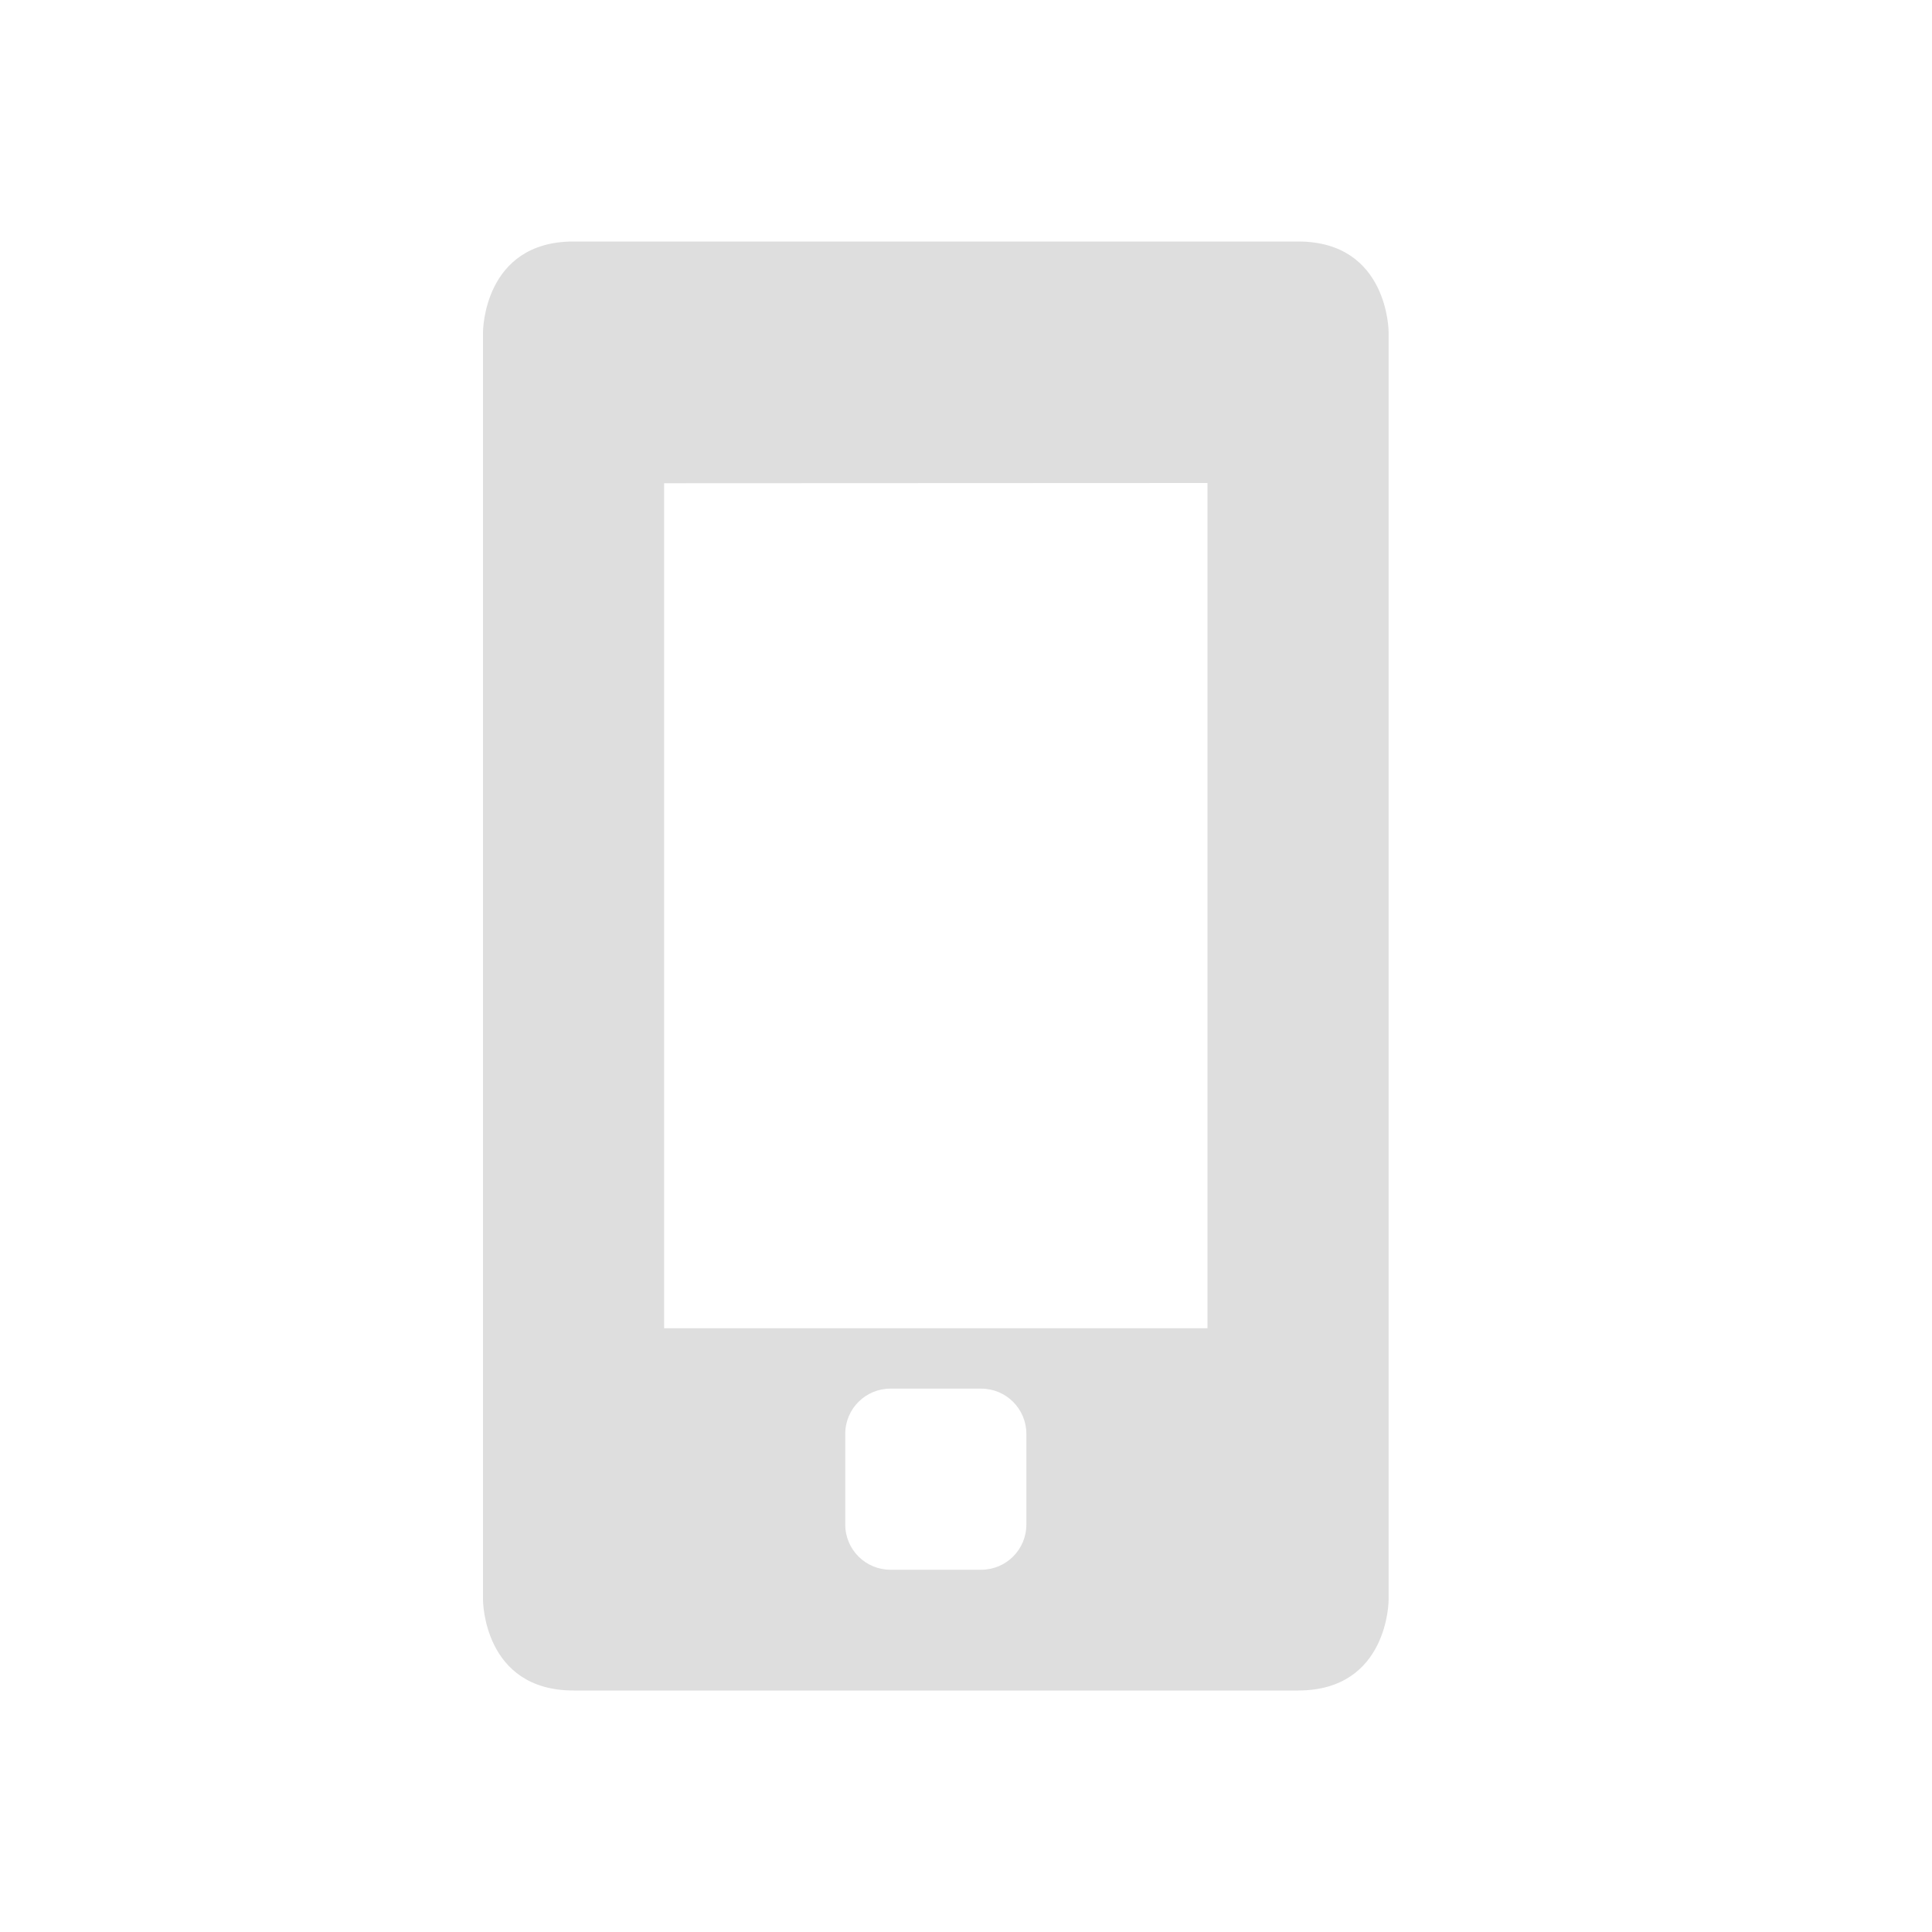
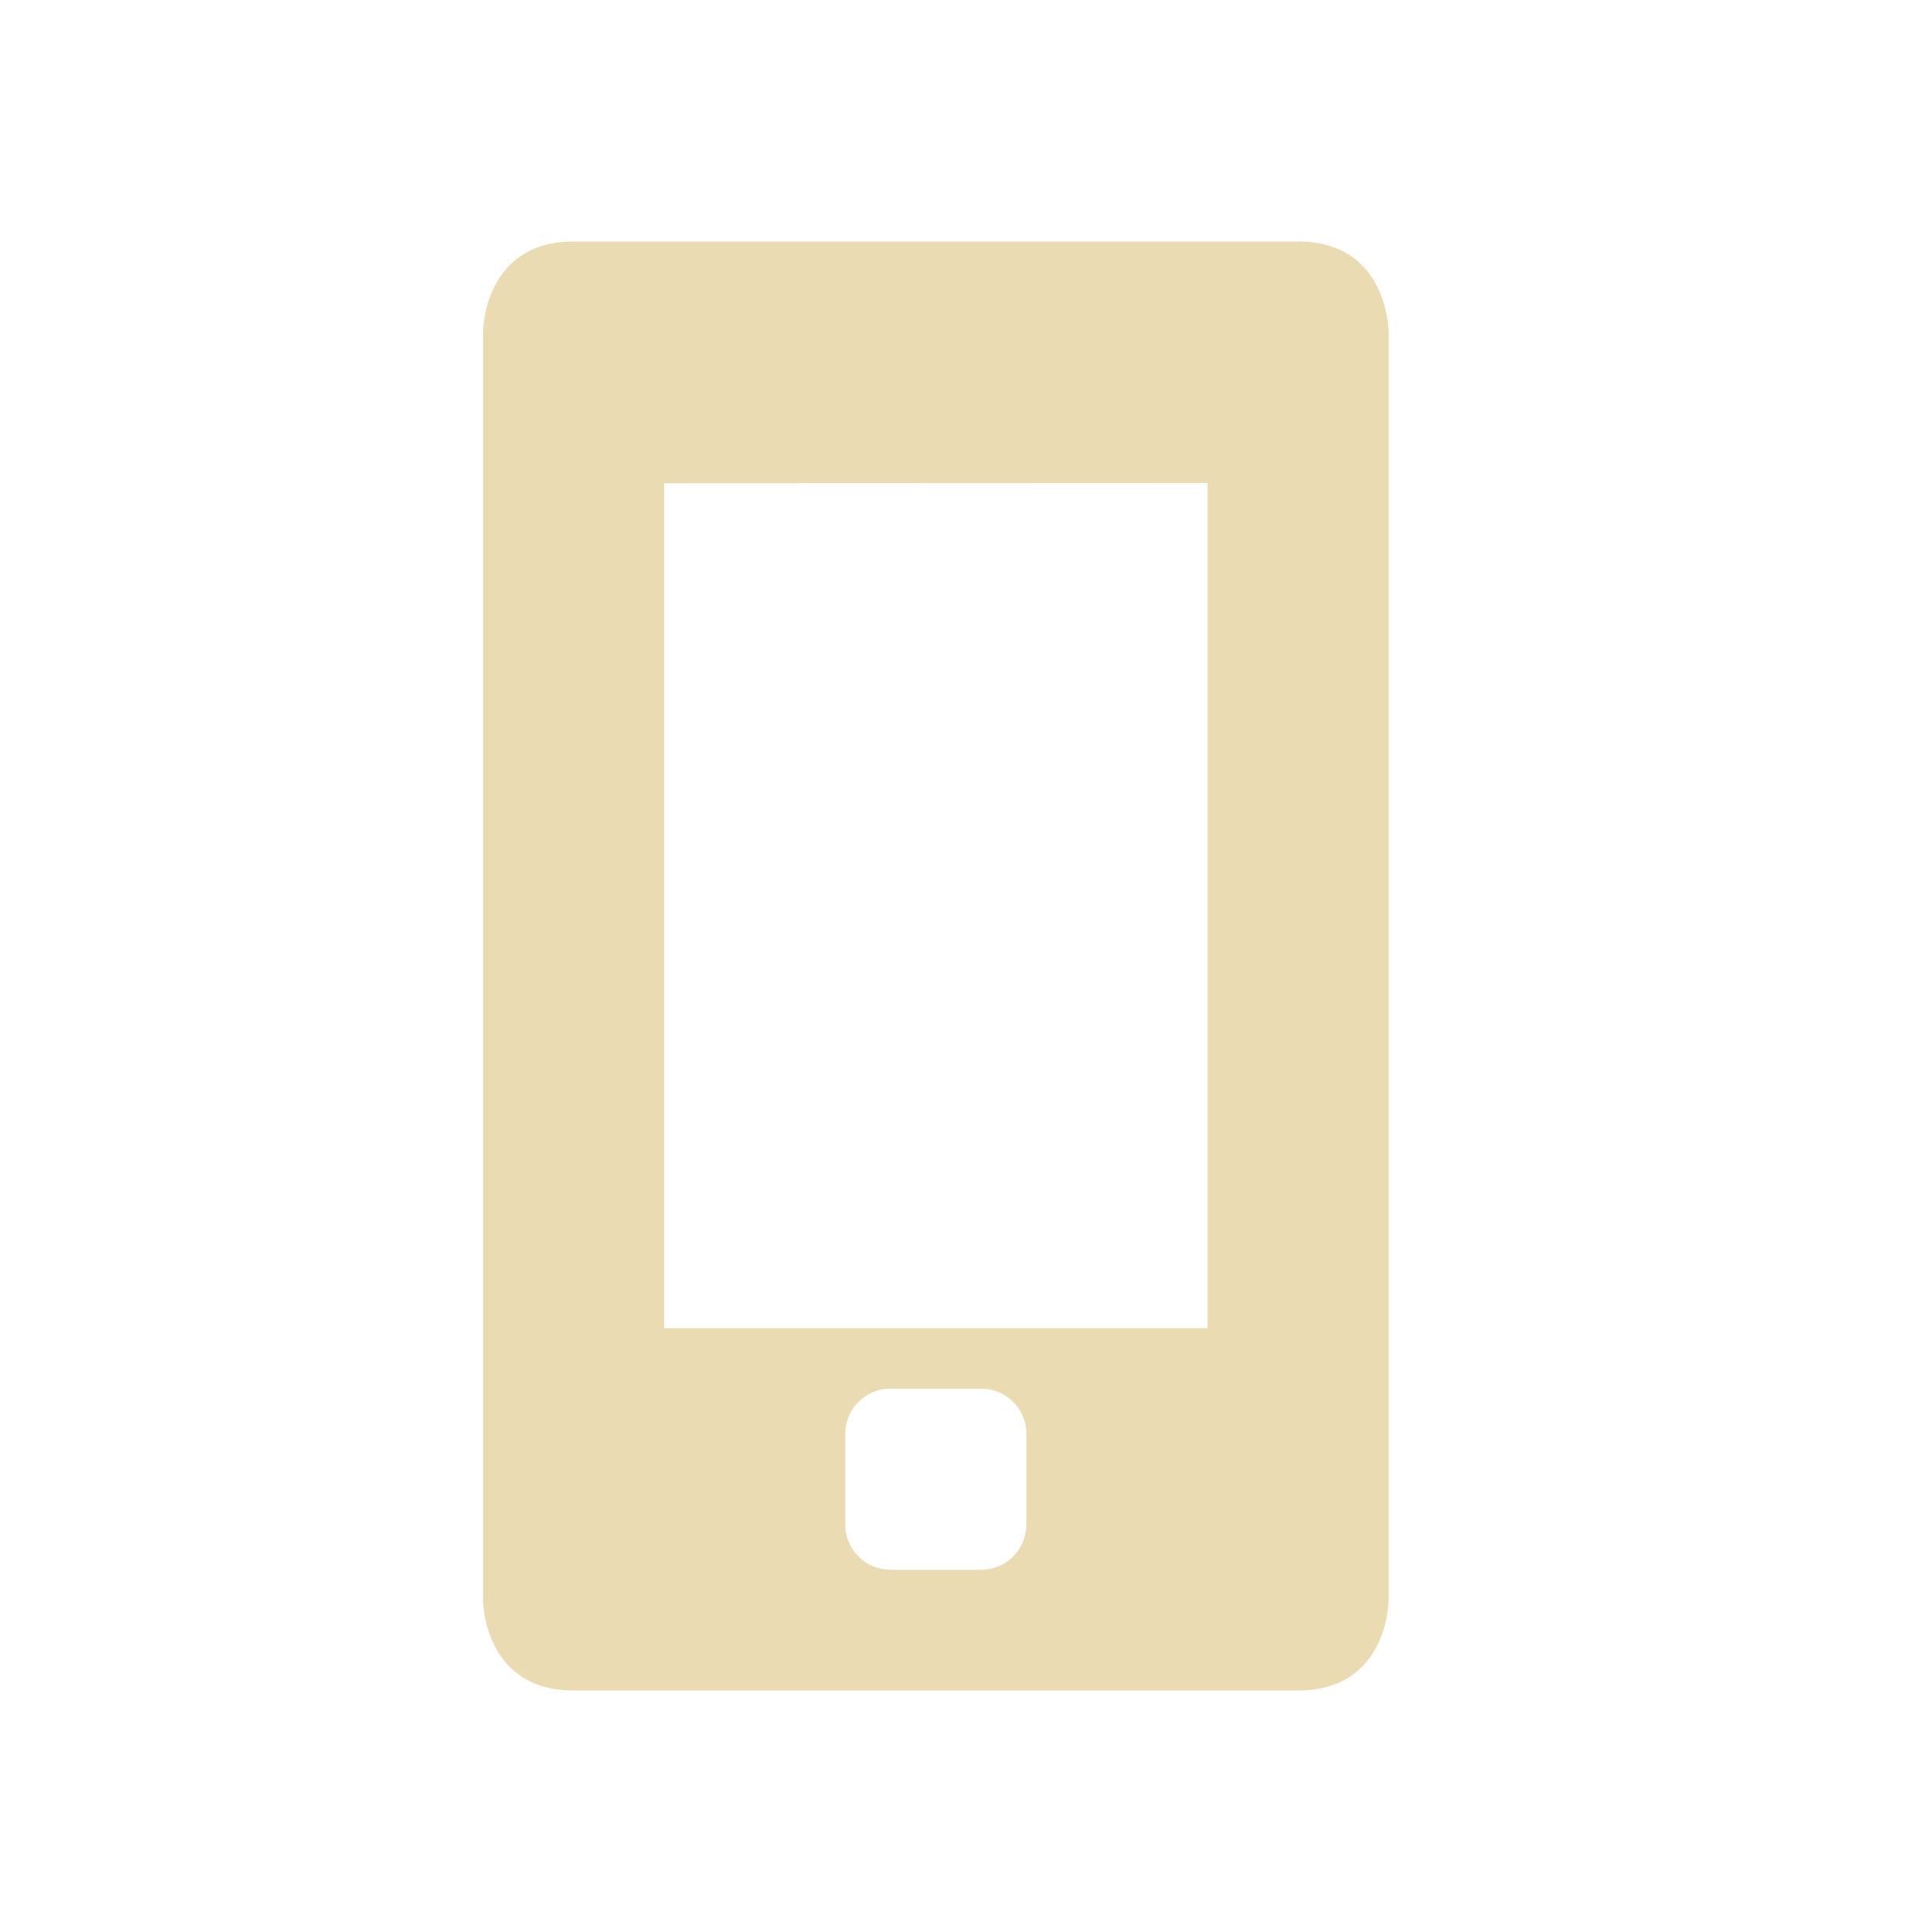
<svg xmlns="http://www.w3.org/2000/svg" width="32" height="32" version="1.1">
  <g id="22-22-phone" transform="translate(0,-22)">
    <rect style="opacity:0.001" width="22" height="22" x="0" y="0" rx="0" ry="0" />
-     <path style="fill:#dedede" transform="translate(-32,-10)" d="m 39,13 c -1,0 -1,1 -1,1 v 14 c 0,0 0,1 1,1 h 8 c 1,0 1,-1 1,-1 V 14 c 0,0 0,-1 -1,-1 z m 7,3 v 9 h -6 v -8.998 z m -3.5,10 h 0.5 0.5 c 0.277,0 0.5,0.223 0.5,0.5 V 27 27.5 C 44,27.777 43.777,28 43.5,28 H 43 42.5 C 42.223,28 42,27.777 42,27.5 V 27 26.5 C 42,26.223 42.223,26 42.5,26 Z" />
+     <path style="fill:#ebdbb2" transform="translate(-32,-10)" d="m 39,13 c -1,0 -1,1 -1,1 v 14 c 0,0 0,1 1,1 h 8 c 1,0 1,-1 1,-1 V 14 c 0,0 0,-1 -1,-1 z m 7,3 v 9 h -6 v -8.998 z m -3.5,10 h 0.5 0.5 c 0.277,0 0.5,0.223 0.5,0.5 V 27 27.5 C 44,27.777 43.777,28 43.5,28 H 43 42.5 C 42.223,28 42,27.777 42,27.5 V 27 26.5 C 42,26.223 42.223,26 42.5,26 Z" />
  </g>
  <g id="22-22-phone-battery" transform="translate(2,-22)">
    <rect style="opacity:0.001" width="22" height="22" x="30" y="0" rx="0" ry="0" />
-     <path style="fill:#dedede" transform="translate(-2,22)" d="m 39,-19 c -1,0 -1,1 -1,1 v 14 c 0,0 0,1 1,1 h 8 c 1,0 1,-1 1,-1 v -14 c 0,0 0,-1 -1,-1 z m 4,3 h 3 v 9 h -6 v -8.998 h 3 z m 0,0.002 -2,4.998 h 2 v 3 l 2,-4 H 43 Z M 42.5,-6 h 1 c 0.277,0 0.5,0.223 0.5,0.5 v 1 c 0,0.277 -0.223,0.5 -0.5,0.5 h -1 C 42.223,-4 42,-4.223 42,-4.5 v -1 C 42,-5.777 42.223,-6 42.5,-6 Z" />
+     <path style="fill:#ebdbb2" transform="translate(-2,22)" d="m 39,-19 c -1,0 -1,1 -1,1 v 14 c 0,0 0,1 1,1 h 8 c 1,0 1,-1 1,-1 v -14 c 0,0 0,-1 -1,-1 z m 4,3 h 3 v 9 h -6 v -8.998 h 3 z m 0,0.002 -2,4.998 h 2 v 3 l 2,-4 H 43 Z M 42.5,-6 h 1 c 0.277,0 0.5,0.223 0.5,0.5 v 1 c 0,0.277 -0.223,0.5 -0.5,0.5 h -1 C 42.223,-4 42,-4.223 42,-4.5 v -1 C 42,-5.777 42.223,-6 42.5,-6 Z" />
  </g>
  <g id="phone">
    <rect style="opacity:0.001" width="32" height="32" x="0" y="0" rx="0" ry="0" />
-     <path style="fill:#dedede" d="M 9.5,4 C 8,4 8,5.5 8,5.5 v 21 c 0,0 10e-7,1.5 1.5,1.5 h 12 C 23,28 23,26.5 23,26.5 V 5.5 C 23,5.5 23,4 21.5,4 Z M 20,8 V 22 H 11 V 8.004 Z m -5.25,15 h 0.75 0.75 c 0.415,0 0.75,0.335 0.75,0.75 v 0.75 0.75 C 17,25.666 16.665,26 16.25,26 H 15.5 14.75 C 14.335,26 14,25.666 14,25.25 V 24.5 23.75 C 14,23.334 14.335,23 14.75,23 Z" />
+     <path style="fill:#ebdbb2" d="M 9.5,4 C 8,4 8,5.5 8,5.5 v 21 c 0,0 10e-7,1.5 1.5,1.5 h 12 C 23,28 23,26.5 23,26.5 V 5.5 C 23,5.5 23,4 21.5,4 Z M 20,8 V 22 H 11 V 8.004 Z m -5.25,15 h 0.75 0.75 c 0.415,0 0.75,0.335 0.75,0.75 v 0.75 0.75 C 17,25.666 16.665,26 16.25,26 H 15.5 14.75 C 14.335,26 14,25.666 14,25.25 V 24.5 23.75 C 14,23.334 14.335,23 14.75,23 Z" />
  </g>
  <g id="phone-battery">
    <rect style="opacity:0.001" width="32" height="32" x="32" y="0" rx="0" ry="0" />
-     <path style="fill:#dedede" d="M 41.5 4 C 40 4 40 5.5 40 5.5 L 40 26.5 C 40 26.5 40 28 41.5 28 L 53.5 28 C 55 28 55 26.5 55 26.5 L 55 5.5 C 55 5.5 55 4 53.5 4 L 41.5 4 z M 52 8 L 52 22 L 43 22 L 43 8.004 L 52 8 z M 48 9 L 44.5 17 L 47 17 L 47 21 L 50.5 14.998 L 48 14.998 L 48 9 z M 46.75 23 L 47.5 23 L 48.25 23 C 48.665 23 49 23.334 49 23.75 L 49 24.5 L 49 25.25 C 49 25.666 48.665 26 48.25 26 L 47.5 26 L 46.75 26 C 46.334 26 46 25.666 46 25.25 L 46 24.5 L 46 23.75 C 46 23.334 46.334 23 46.75 23 z" />
+     <path style="fill:#ebdbb2" d="M 41.5 4 C 40 4 40 5.5 40 5.5 L 40 26.5 C 40 26.5 40 28 41.5 28 L 53.5 28 C 55 28 55 26.5 55 26.5 L 55 5.5 C 55 5.5 55 4 53.5 4 L 41.5 4 z M 52 8 L 52 22 L 43 22 L 43 8.004 L 52 8 z M 48 9 L 44.5 17 L 47 17 L 47 21 L 50.5 14.998 L 48 14.998 L 48 9 z M 46.75 23 L 47.5 23 L 48.25 23 C 48.665 23 49 23.334 49 23.75 L 49 24.5 L 49 25.25 C 49 25.666 48.665 26 48.25 26 L 47.5 26 L 46.75 26 C 46.334 26 46 25.666 46 25.25 L 46 24.5 L 46 23.75 C 46 23.334 46.334 23 46.75 23 z" />
  </g>
</svg>
